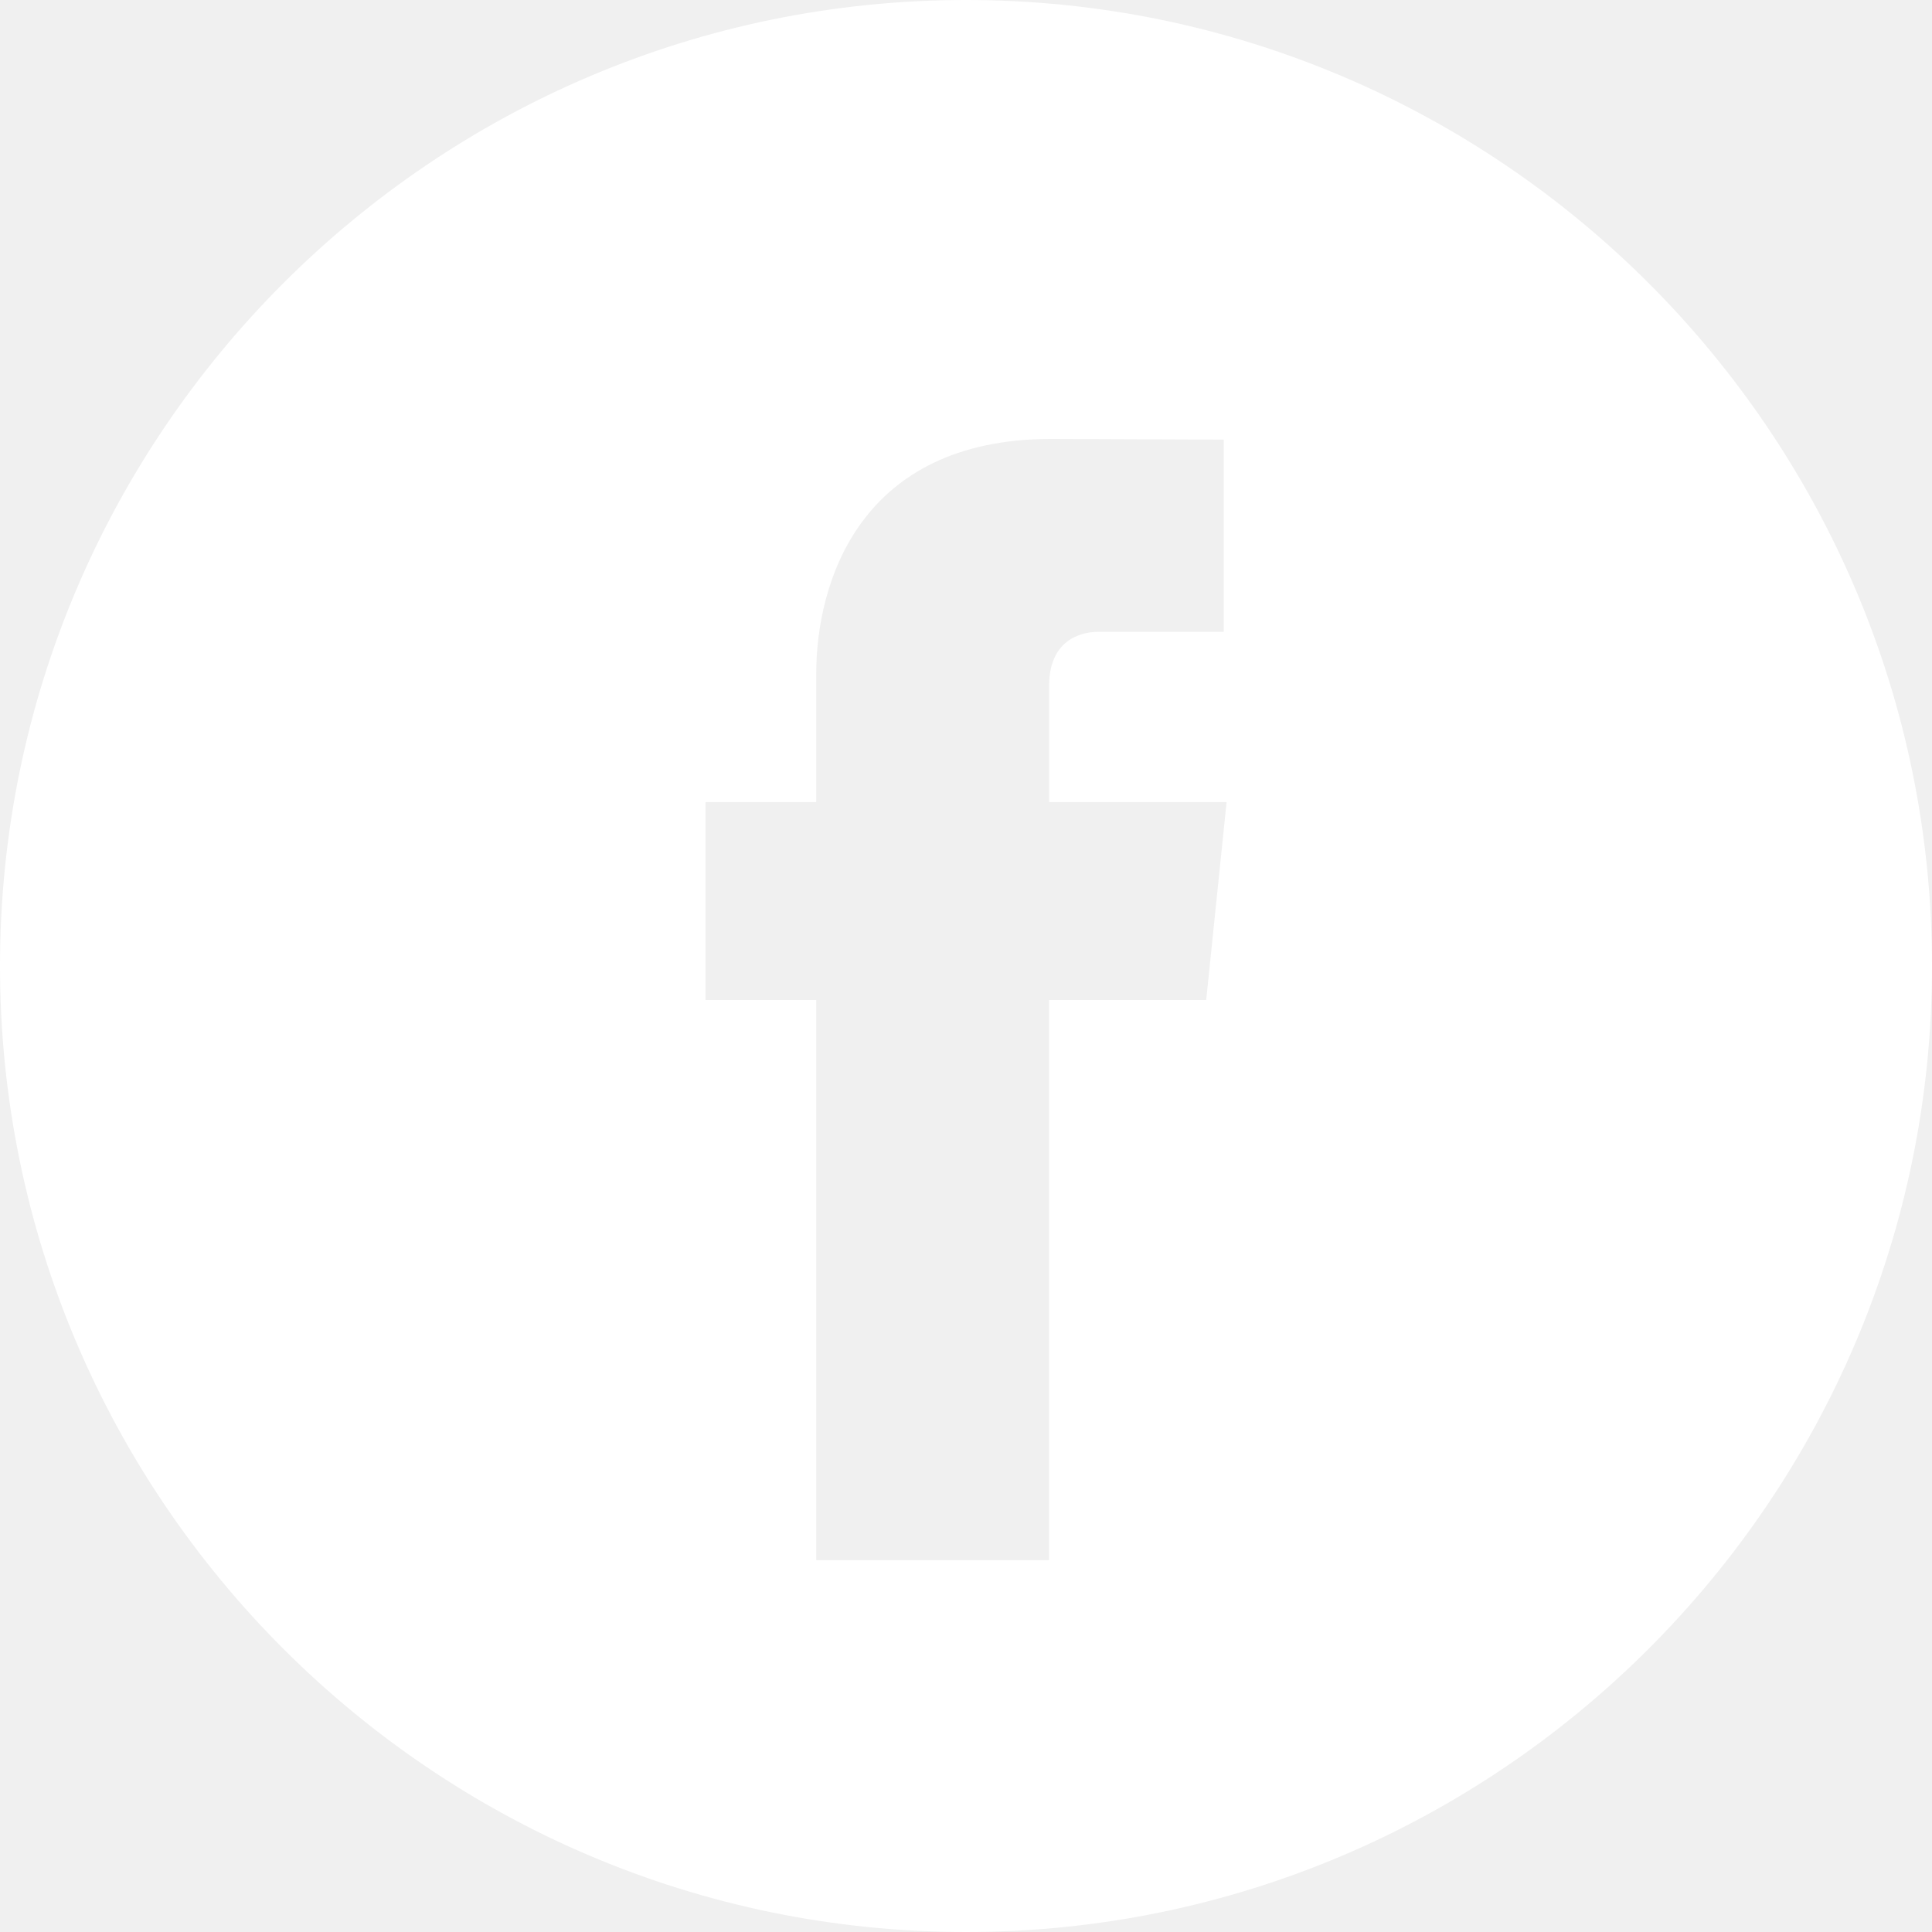
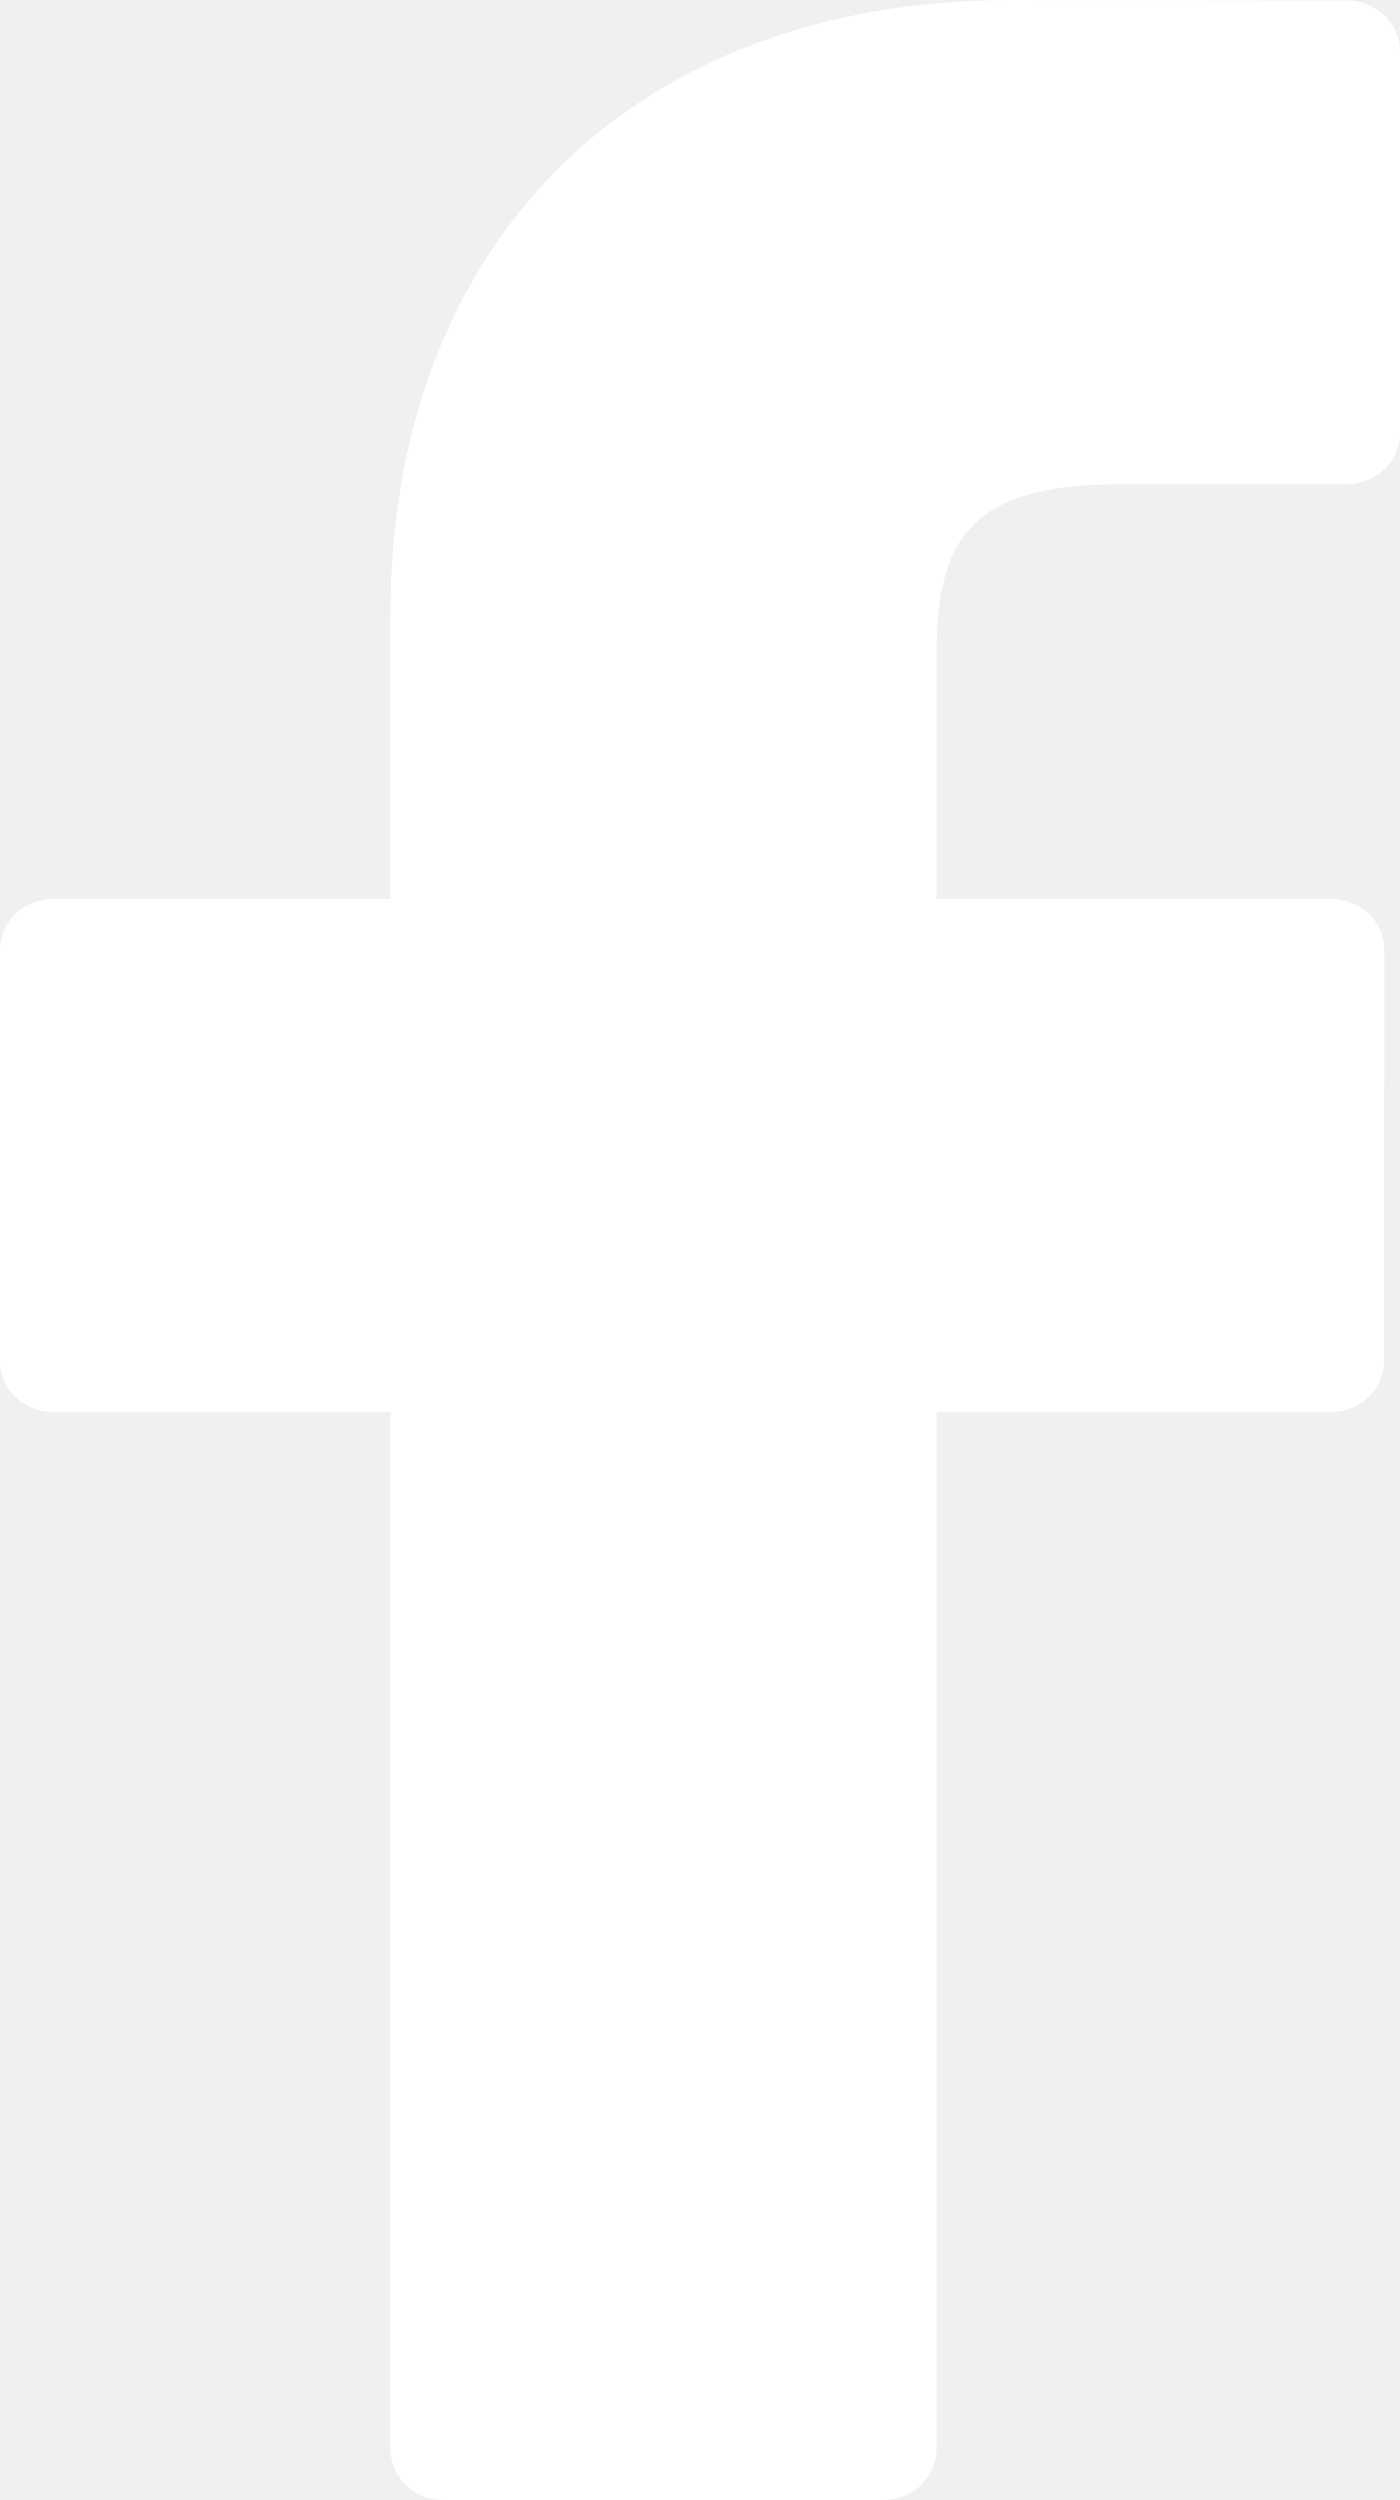
- <svg xmlns="http://www.w3.org/2000/svg" width="36px" height="36px" viewBox="0 0 36 36" version="1.1">
+ <svg xmlns="http://www.w3.org/2000/svg" width="14px" height="25px" viewBox="0 0 14 25" version="1.1">
  <defs />
-   <g id="Page-1" stroke="none" stroke-width="1" fill="none" fill-rule="evenodd">
-     <g id="Coral_Reff_Funding_Landscape_2" transform="translate(-1142, -17)" fill-rule="nonzero" fill="#FFFFFF">
-       <g id="Social-Media-" transform="translate(1069, 1)">
-         <g id="Group-3" transform="translate(27, 16)">
-           <g id="Facebook" transform="translate(46, 0)">
-             <path d="M18,0 C8.075,0 0,8.075 0,18 C0,27.924 8.075,36 18,36 C27.924,36 36,27.924 36,18 C36,8.075 27.926,0 18,0 Z M22.476,18.634 L19.548,18.634 C19.548,23.312 19.548,29.071 19.548,29.071 L15.209,29.071 C15.209,29.071 15.209,23.368 15.209,18.634 L13.146,18.634 L13.146,14.945 L15.209,14.945 L15.209,12.559 C15.209,10.85 16.021,8.179 19.588,8.179 L22.803,8.192 L22.803,11.773 C22.803,11.773 20.849,11.773 20.47,11.773 C20.09,11.773 19.549,11.963 19.549,12.777 L19.549,14.945 L22.856,14.945 L22.476,18.634 Z" id="Shape" />
-           </g>
-         </g>
-       </g>
+   <g id="Homepage" stroke="none" stroke-width="1" fill="none" fill-rule="evenodd" transform="translate(-1403, -416)">
+     <g id="001-facebook-logo" transform="translate(1403, 416)" fill="#FFFFFF" fill-rule="nonzero">
+       <path d="M13.473,0.005 L10.115,0 C6.342,0 3.904,2.415 3.904,6.153 L3.904,8.989 L0.528,8.989 C0.236,8.989 0,9.218 0,9.499 L0,13.609 C0,13.891 0.237,14.119 0.528,14.119 L3.904,14.119 L3.904,24.49 C3.904,24.772 4.141,25 4.432,25 L8.837,25 C9.129,25 9.365,24.772 9.365,24.49 L9.365,14.119 L13.313,14.119 C13.605,14.119 13.841,13.891 13.841,13.609 L13.843,9.499 C13.843,9.364 13.787,9.235 13.688,9.139 C13.589,9.043 13.454,8.989 13.314,8.989 L9.365,8.989 L9.365,6.585 C9.365,5.429 9.651,4.842 11.21,4.842 L13.472,4.841 C13.764,4.841 14,4.613 14,4.331 L14,0.515 C14,0.234 13.764,0.006 13.473,0.005 Z" id="Shape" />
    </g>
  </g>
</svg>
